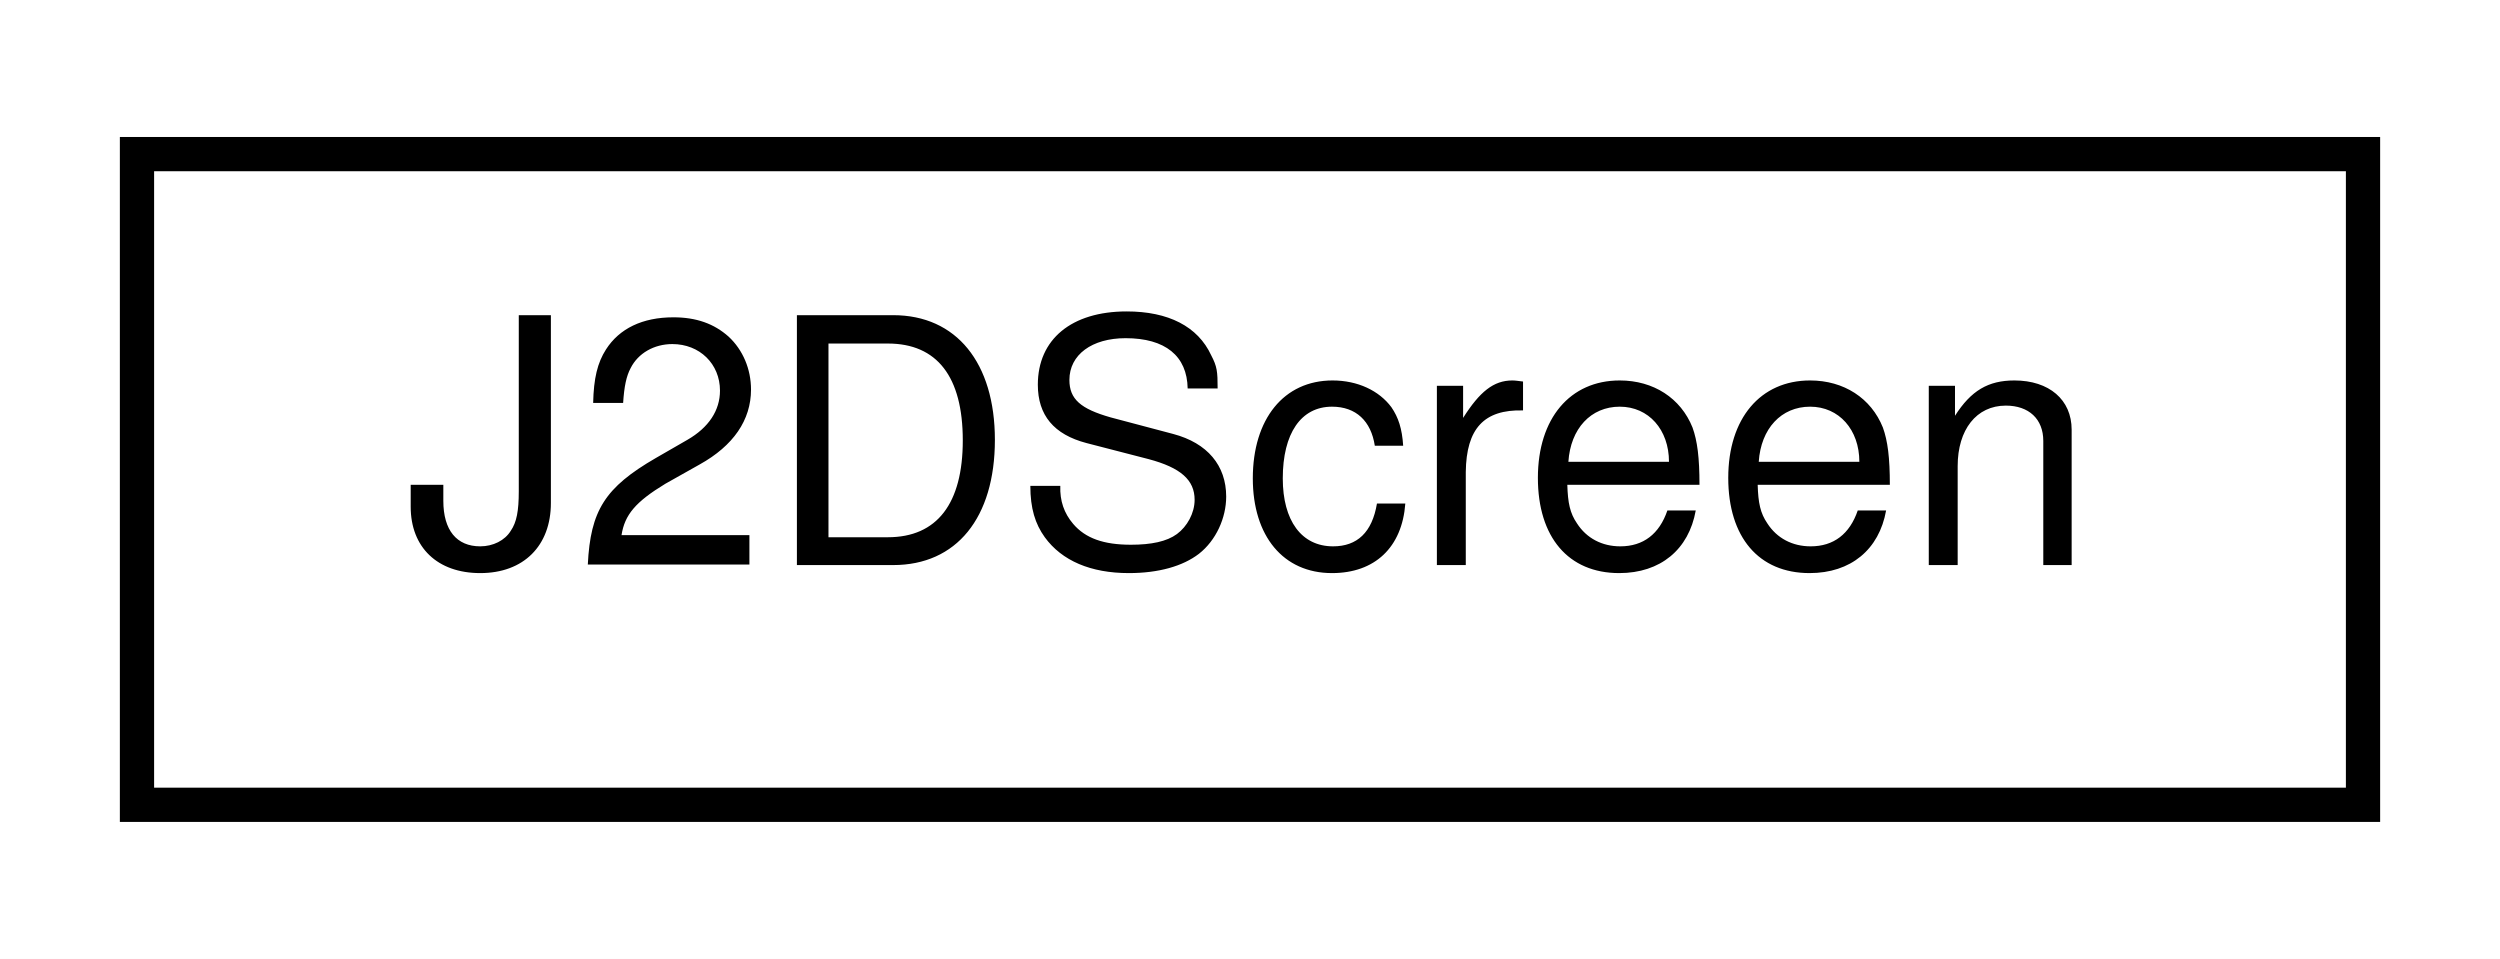
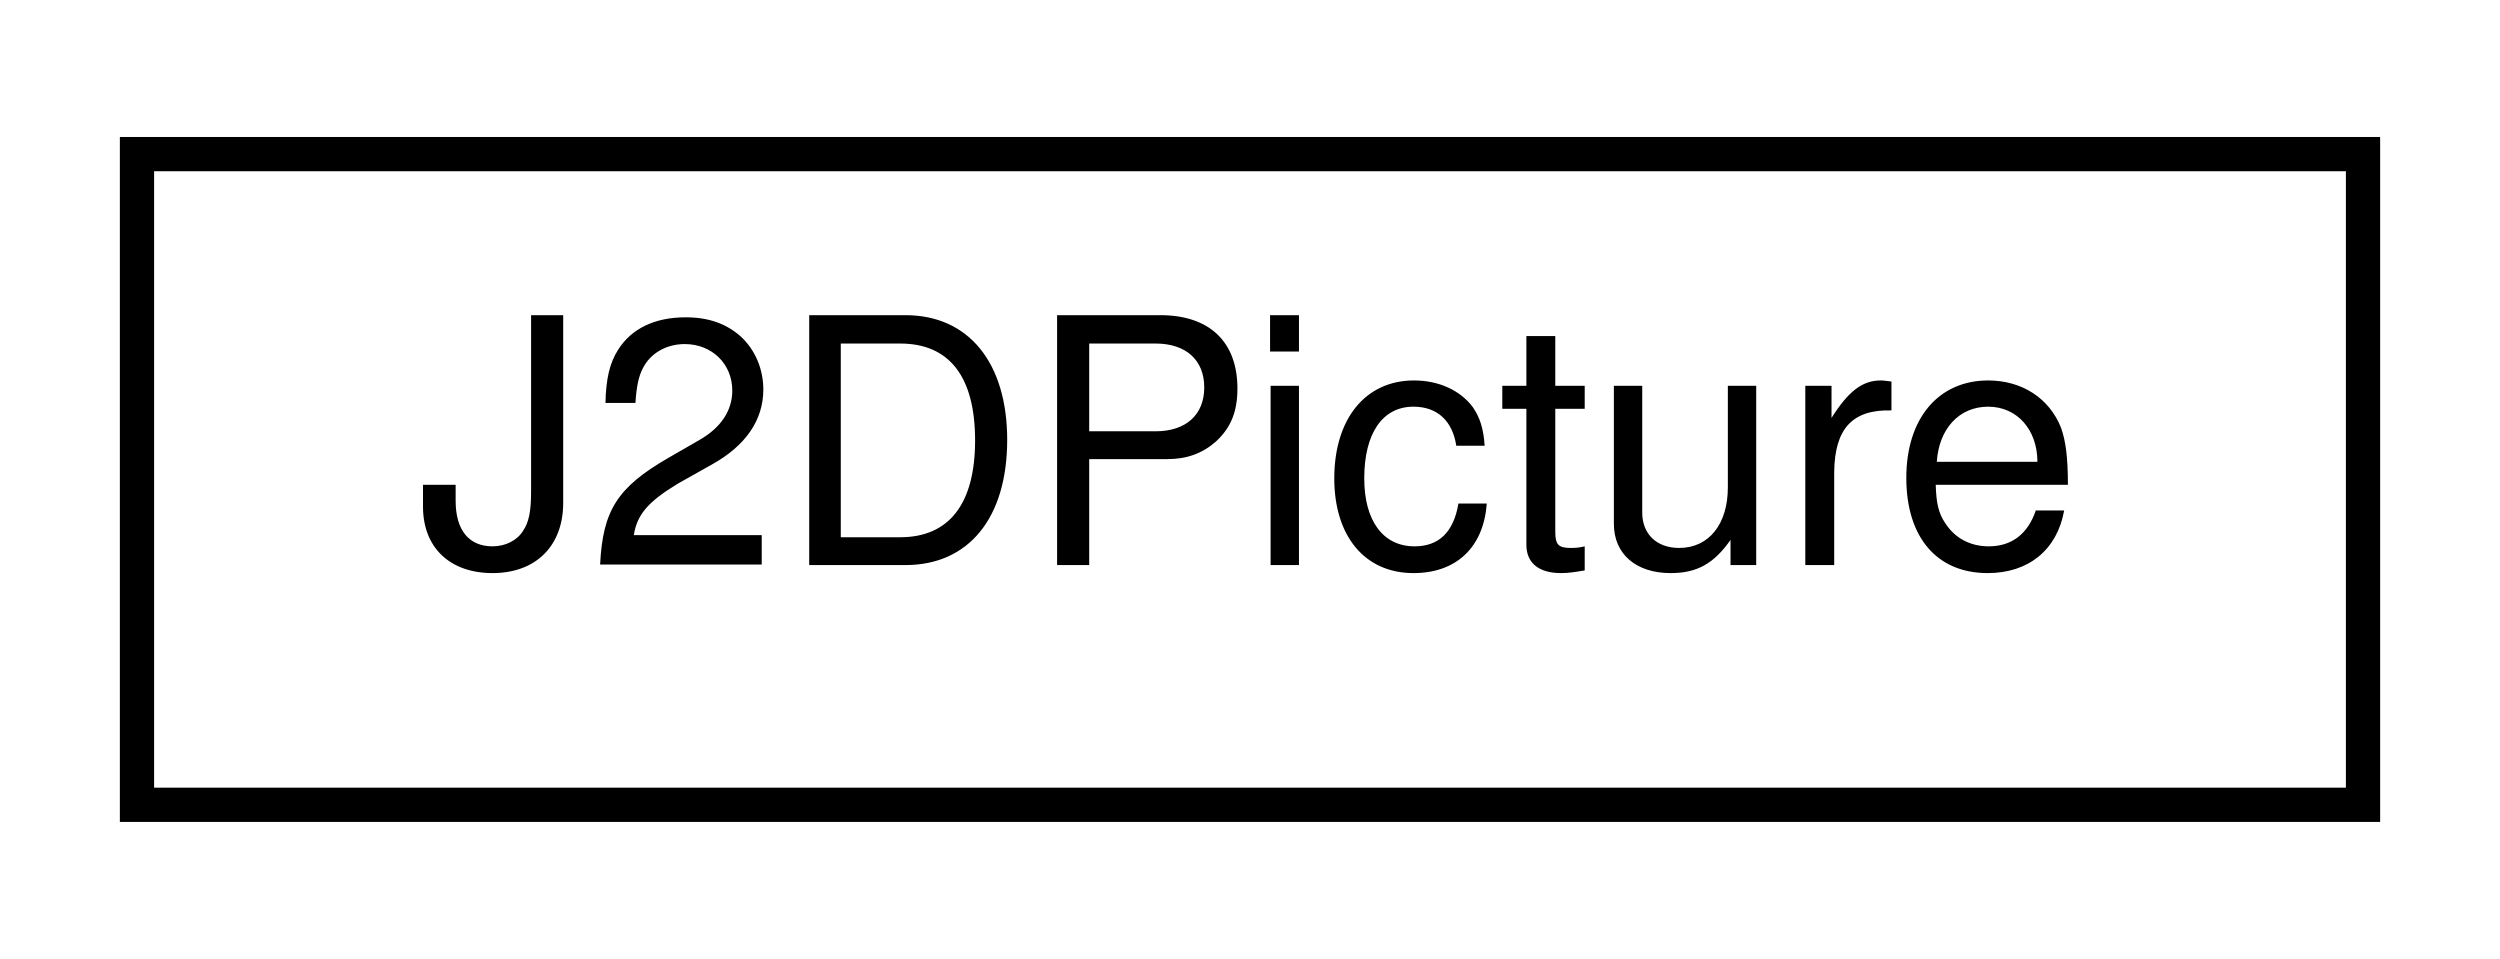
<svg xmlns="http://www.w3.org/2000/svg" xmlns:xlink="http://www.w3.org/1999/xlink" width="73pt" height="28pt" viewBox="0.00 0.00 73.00 28.00">
  <g id="graph0" class="graph" transform="scale(1 1) rotate(0) translate(4 24)">
    <polygon fill="white" stroke="transparent" points="-4,4 -4,-24 69,-24 69,4 -4,4" />
    <g id="node1" class="node">
      <g id="a_node1">
-         <a xlink:href="classJ2DScreen.html" target="_top" xlink:title=" ">
+         <a xlink:href="classJ2DPicture.html" target="_top" xlink:title=" ">
          <polygon fill="white" stroke="black" points="0,-0.5 0,-19.5 65,-19.5 65,-0.5 0,-0.5" />
-           <text text-anchor="middle" x="32.5" y="-7.5" font-family="Helvetica,sans-Serif" font-size="10.00">J2DScreen</text>
+           <text text-anchor="middle" x="32.5" y="-7.5" font-family="Helvetica,sans-Serif" font-size="10.00">J2DPicture</text>
        </a>
      </g>
    </g>
  </g>
</svg>
